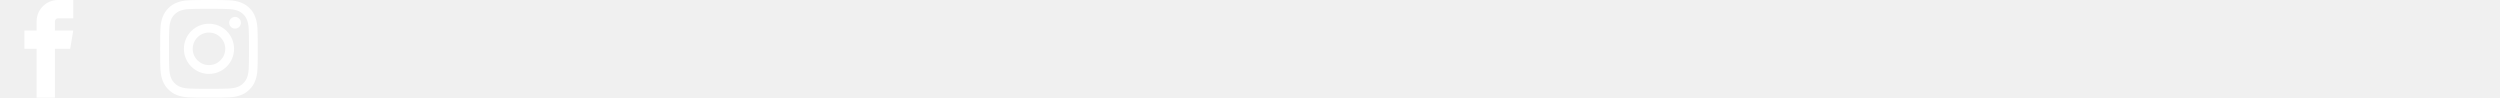
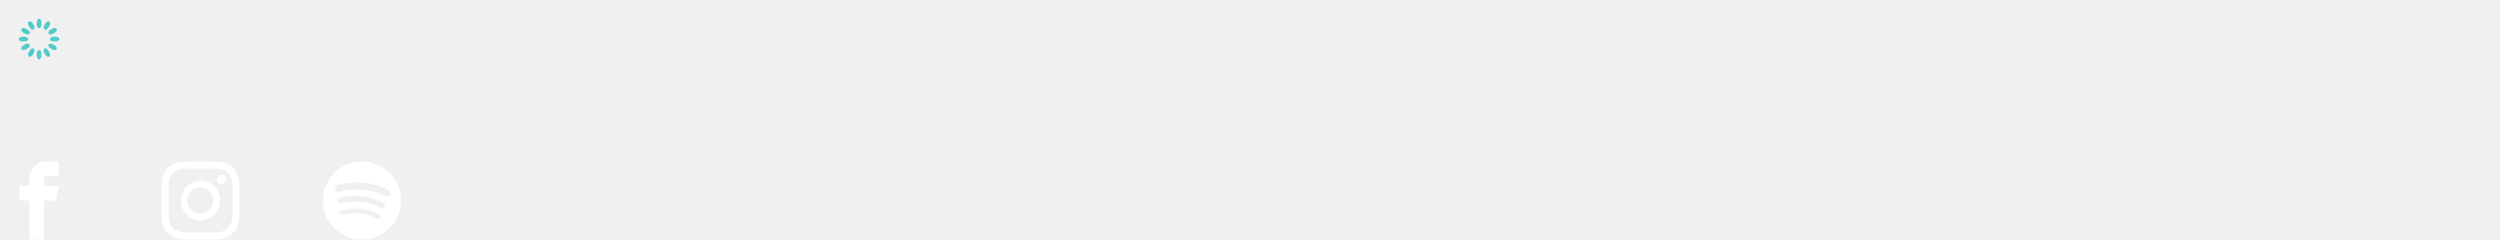
- <svg xmlns="http://www.w3.org/2000/svg" width="640" height="25">
-   <svg width="25" height="25" fill="#fff" id="icon-facebook">
-     <path d="M14.844 4.688h3.906V0h-3.906a5.475 5.475 0 0 0-5.469 5.469v2.344H6.25v4.688h3.125v12.5h4.688v-12.5h3.906l.781-4.688h-4.688V5.469c0-.423.358-.781.781-.781z" />
+ <svg xmlns="http://www.w3.org/2000/svg" width="480" height="46">
+   <svg width="15" height="15">
+     <path fill="#51cacc" d="M7.5 3.6c.249 0 .45.322.45.72v.36c0 .398-.201.72-.45.72s-.45-.322-.45-.72v-.36c0-.398.201-.72.45-.72zM9.45 4.122c.215.124.229.504.03.849l-.18.312c-.199.344-.534.523-.75.399s-.229-.504-.03-.849l.18-.312c.199-.344.534-.523.75-.399zM10.878 5.55c.124.215-.054.551-.399.75l-.312.18c-.344.199-.724.186-.849-.03s.054-.551.399-.75l.312-.18c.344-.199.724-.186.849.03zM11.4 7.5c0 .249-.322.45-.72.45h-.36c-.398 0-.72-.201-.72-.45s.322-.45.72-.45h.36c.398 0 .72.201.72.45zM10.878 9.45c-.124.215-.504.229-.849.03l-.312-.18c-.344-.199-.523-.534-.399-.75s.504-.229.849-.03l.312.18c.344.199.523.534.399.75zM9.45 10.878c-.215.124-.551-.054-.75-.399l-.18-.312c-.199-.344-.186-.724.03-.849s.551.054.75.399l.18.312c.199.344.186.724-.03.849zM7.5 11.4c-.249 0-.45-.322-.45-.72v-.36c0-.398.201-.72.45-.72s.45.322.45.72v.36c0 .398-.201.72-.45.72zM5.55 10.878c-.215-.124-.229-.504-.03-.849l.18-.312c.199-.344.534-.523.75-.399s.229.504.03.849l-.18.312c-.199.344-.534.523-.75.399zM4.122 9.45c-.124-.215.054-.551.399-.75l.312-.18c.344-.199.724-.186.849.03s-.054.551-.399.75l-.312.18c-.344.199-.724.186-.849-.03zM3.6 7.5c0-.249.322-.45.72-.45h.36c.398 0 .72.201.72.45s-.322.45-.72.45h-.36c-.398 0-.72-.201-.72-.45zM4.122 5.55c.124-.215.504-.229.849-.03l.312.18c.344.199.523.534.399.75s-.504.229-.849.03l-.312-.18c-.344-.199-.523-.534-.399-.75zM5.55 4.122c.215-.124.551.054.75.399l.18.312c.199.344.186.724-.03.849s-.551-.054-.75-.399l-.18-.312c-.199-.344-.186-.724.03-.849z" />
  </svg>
-   <svg width="25" height="25" x="41" fill="#fff" id="icon-instagram">
-     <path d="M12.5 2.251c3.34 0 3.735.015 5.049.073 1.221.054 1.88.259 2.319.43a3.872 3.872 0 0 1 1.436.933c.439.439.708.854.938 1.436.171.439.376 1.104.43 2.319.059 1.318.073 1.714.073 5.049s-.015 3.735-.073 5.049c-.054 1.221-.259 1.88-.43 2.319a3.872 3.872 0 0 1-.933 1.436 3.92 3.92 0 0 1-1.436.938c-.439.171-1.104.376-2.319.43-1.318.059-1.714.073-5.049.073s-3.735-.015-5.049-.073c-1.221-.054-1.88-.259-2.319-.43a3.872 3.872 0 0 1-1.436-.933 3.92 3.92 0 0 1-.938-1.436c-.171-.439-.376-1.104-.43-2.319-.059-1.318-.073-1.714-.073-5.049s.015-3.735.073-5.049c.054-1.221.259-1.88.43-2.319a3.872 3.872 0 0 1 .933-1.436 3.92 3.92 0 0 1 1.436-.938c.439-.171 1.104-.376 2.319-.43 1.313-.059 1.709-.073 5.049-.073zM12.5 0C9.106 0 8.682.015 7.349.073 6.021.132 5.108.346 4.317.654A6.107 6.107 0 0 0 2.1 2.099 6.123 6.123 0 0 0 .655 4.311C.347 5.107.133 6.015.074 7.343.015 8.681.001 9.106.001 12.499s.015 3.818.073 5.151c.059 1.328.273 2.241.581 3.032A6.107 6.107 0 0 0 2.1 22.899a6.108 6.108 0 0 0 2.212 1.44c.796.308 1.704.522 3.032.581 1.333.059 1.758.073 5.151.073s3.818-.015 5.151-.073c1.328-.059 2.241-.273 3.032-.581.82-.317 1.519-.747 2.212-1.44s1.123-1.392 1.44-2.212c.308-.796.522-1.704.581-3.032.059-1.333.073-1.758.073-5.151s-.015-3.818-.073-5.151c-.059-1.328-.273-2.241-.581-3.032a5.858 5.858 0 0 0-1.431-2.222 6.108 6.108 0 0 0-2.212-1.44c-.796-.308-1.704-.522-3.032-.581C16.317.015 15.892 0 12.499 0z" />
-     <path d="M12.5 6.079c-3.545 0-6.421 2.876-6.421 6.421s2.876 6.421 6.421 6.421 6.421-2.876 6.421-6.421A6.423 6.423 0 0 0 12.5 6.079zm0 10.586a4.165 4.165 0 1 1 0-8.33 4.165 4.165 0 0 1 0 8.33zM20.674 5.825a1.499 1.499 0 1 1-2.998 0 1.499 1.499 0 0 1 2.998 0z" />
+   <svg width="15" height="15" y="31">
+     <path fill="#fff" d="M8.906 2.813h2.344V0H8.906a3.285 3.285 0 0 0-3.281 3.281v1.406H3.75V7.5h1.875V15h2.813V7.5h2.344l.469-2.813H8.438V3.281c0-.254.215-.469.469-.469z" />
+   </svg>
+   <svg width="15" height="15" x="31" y="31">
+     <path fill="#fff" d="M7.5 1.351c2.004 0 2.241.009 3.029.044.732.032 1.128.155 1.392.258.349.135.601.299.861.56.264.264.425.513.563.861.103.264.226.662.258 1.392.035.791.044 1.028.044 3.029s-.009 2.241-.044 3.029c-.032.732-.155 1.128-.258 1.392a2.31 2.31 0 0 1-.56.861 2.358 2.358 0 0 1-.861.563c-.264.103-.662.226-1.392.258-.791.035-1.028.044-3.029.044s-2.241-.009-3.029-.044c-.732-.032-1.128-.155-1.392-.258a2.31 2.31 0 0 1-.861-.56 2.358 2.358 0 0 1-.563-.861c-.103-.264-.226-.662-.258-1.392-.035-.791-.044-1.028-.044-3.029s.009-2.241.044-3.029c.032-.732.155-1.128.258-1.392a2.31 2.31 0 0 1 .56-.861c.264-.264.513-.425.861-.563.264-.103.662-.226 1.392-.258.788-.035 1.025-.044 3.029-.044zM7.5 0C5.464 0 5.209.009 4.409.044 3.612.079 3.064.208 2.59.393a3.655 3.655 0 0 0-1.33.867 3.67 3.67 0 0 0-.867 1.327C.208 3.065.08 3.609.044 4.406.009 5.209 0 5.464 0 7.5s.009 2.291.044 3.091c.035.797.164 1.345.349 1.819.193.495.448.914.867 1.33a3.66 3.66 0 0 0 1.327.864c.478.185 1.022.313 1.819.349.8.035 1.055.044 3.091.044s2.291-.009 3.091-.044c.797-.035 1.345-.164 1.819-.349.492-.19.911-.448 1.327-.864s.674-.835.864-1.327c.185-.478.313-1.022.349-1.819.035-.8.044-1.055.044-3.091s-.009-2.291-.044-3.091c-.035-.797-.164-1.345-.349-1.819a3.516 3.516 0 0 0-.858-1.333 3.66 3.66 0 0 0-1.327-.864c-.478-.185-1.022-.313-1.819-.349C9.791.009 9.536 0 7.5 0z" />
+     <path fill="#fff" d="M7.5 3.647a3.854 3.854 0 0 0 0 7.706 3.854 3.854 0 0 0 0-7.706zm0 6.352a2.5 2.5 0 1 1 0-4.998 2.5 2.5 0 0 1 0 4.998zM12.404 3.495a.899.899 0 1 1-1.798 0 .899.899 0 0 1 1.798 0z" />
+   </svg>
+   <svg width="15" height="15" x="62" y="31">
+     <path fill="#fff" d="M7.5 0C3.375 0 0 3.375 0 7.5S3.375 15 7.5 15 15 11.625 15 7.5 11.663 0 7.5 0zm3.451 10.837c-.149.226-.413.299-.639.149-1.764-1.087-3.976-1.313-6.601-.712-.264.076-.486-.111-.563-.337-.076-.264.111-.486.337-.563 2.851-.639 5.326-.375 7.274.826.264.111.302.41.19.636zm.9-2.063c-.188.264-.524.375-.788.188-2.024-1.236-5.101-1.611-7.462-.861-.299.076-.639-.076-.712-.375-.076-.299.076-.639.375-.712C6 6.188 9.375 6.601 11.702 8.028c.223.111.337.486.149.747zm.073-2.1C9.525 5.25 5.511 5.098 3.223 5.813a.701.701 0 0 1-.861-.451.701.701 0 0 1 .451-.861c2.663-.788 7.049-.639 9.826 1.014.337.188.451.639.264.976-.19.261-.639.372-.979.185z" />
  </svg>
</svg>
